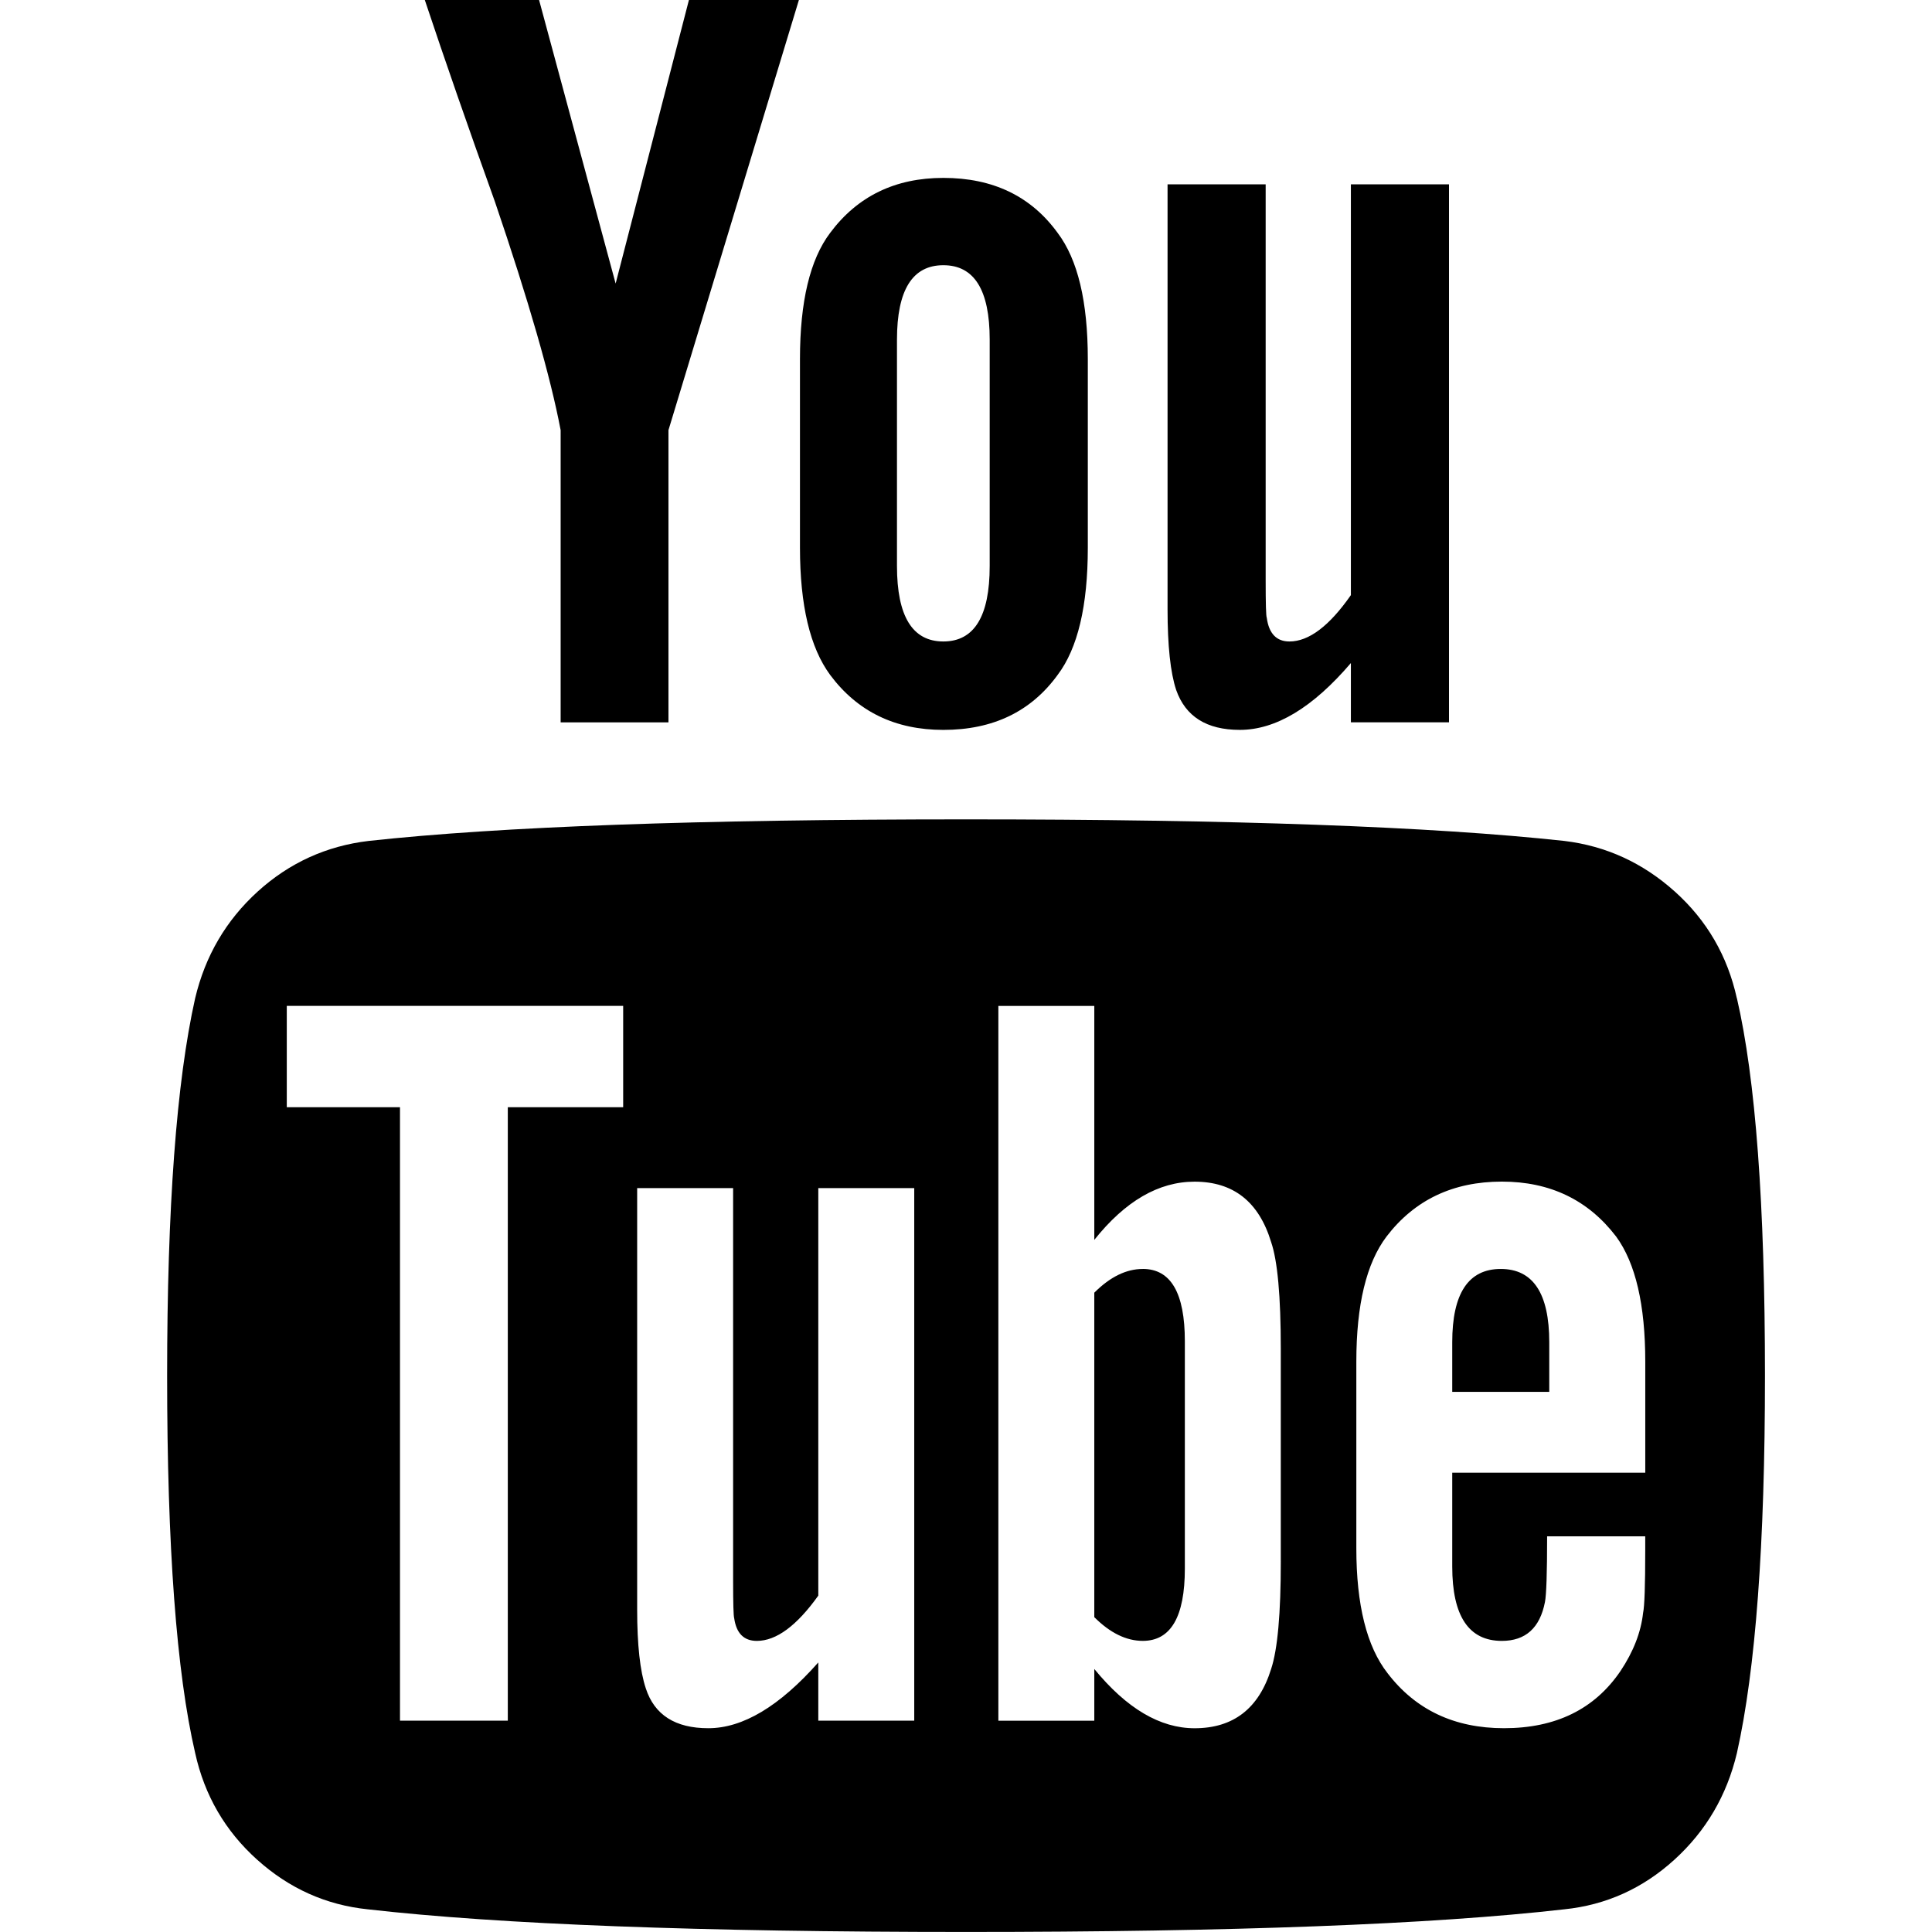
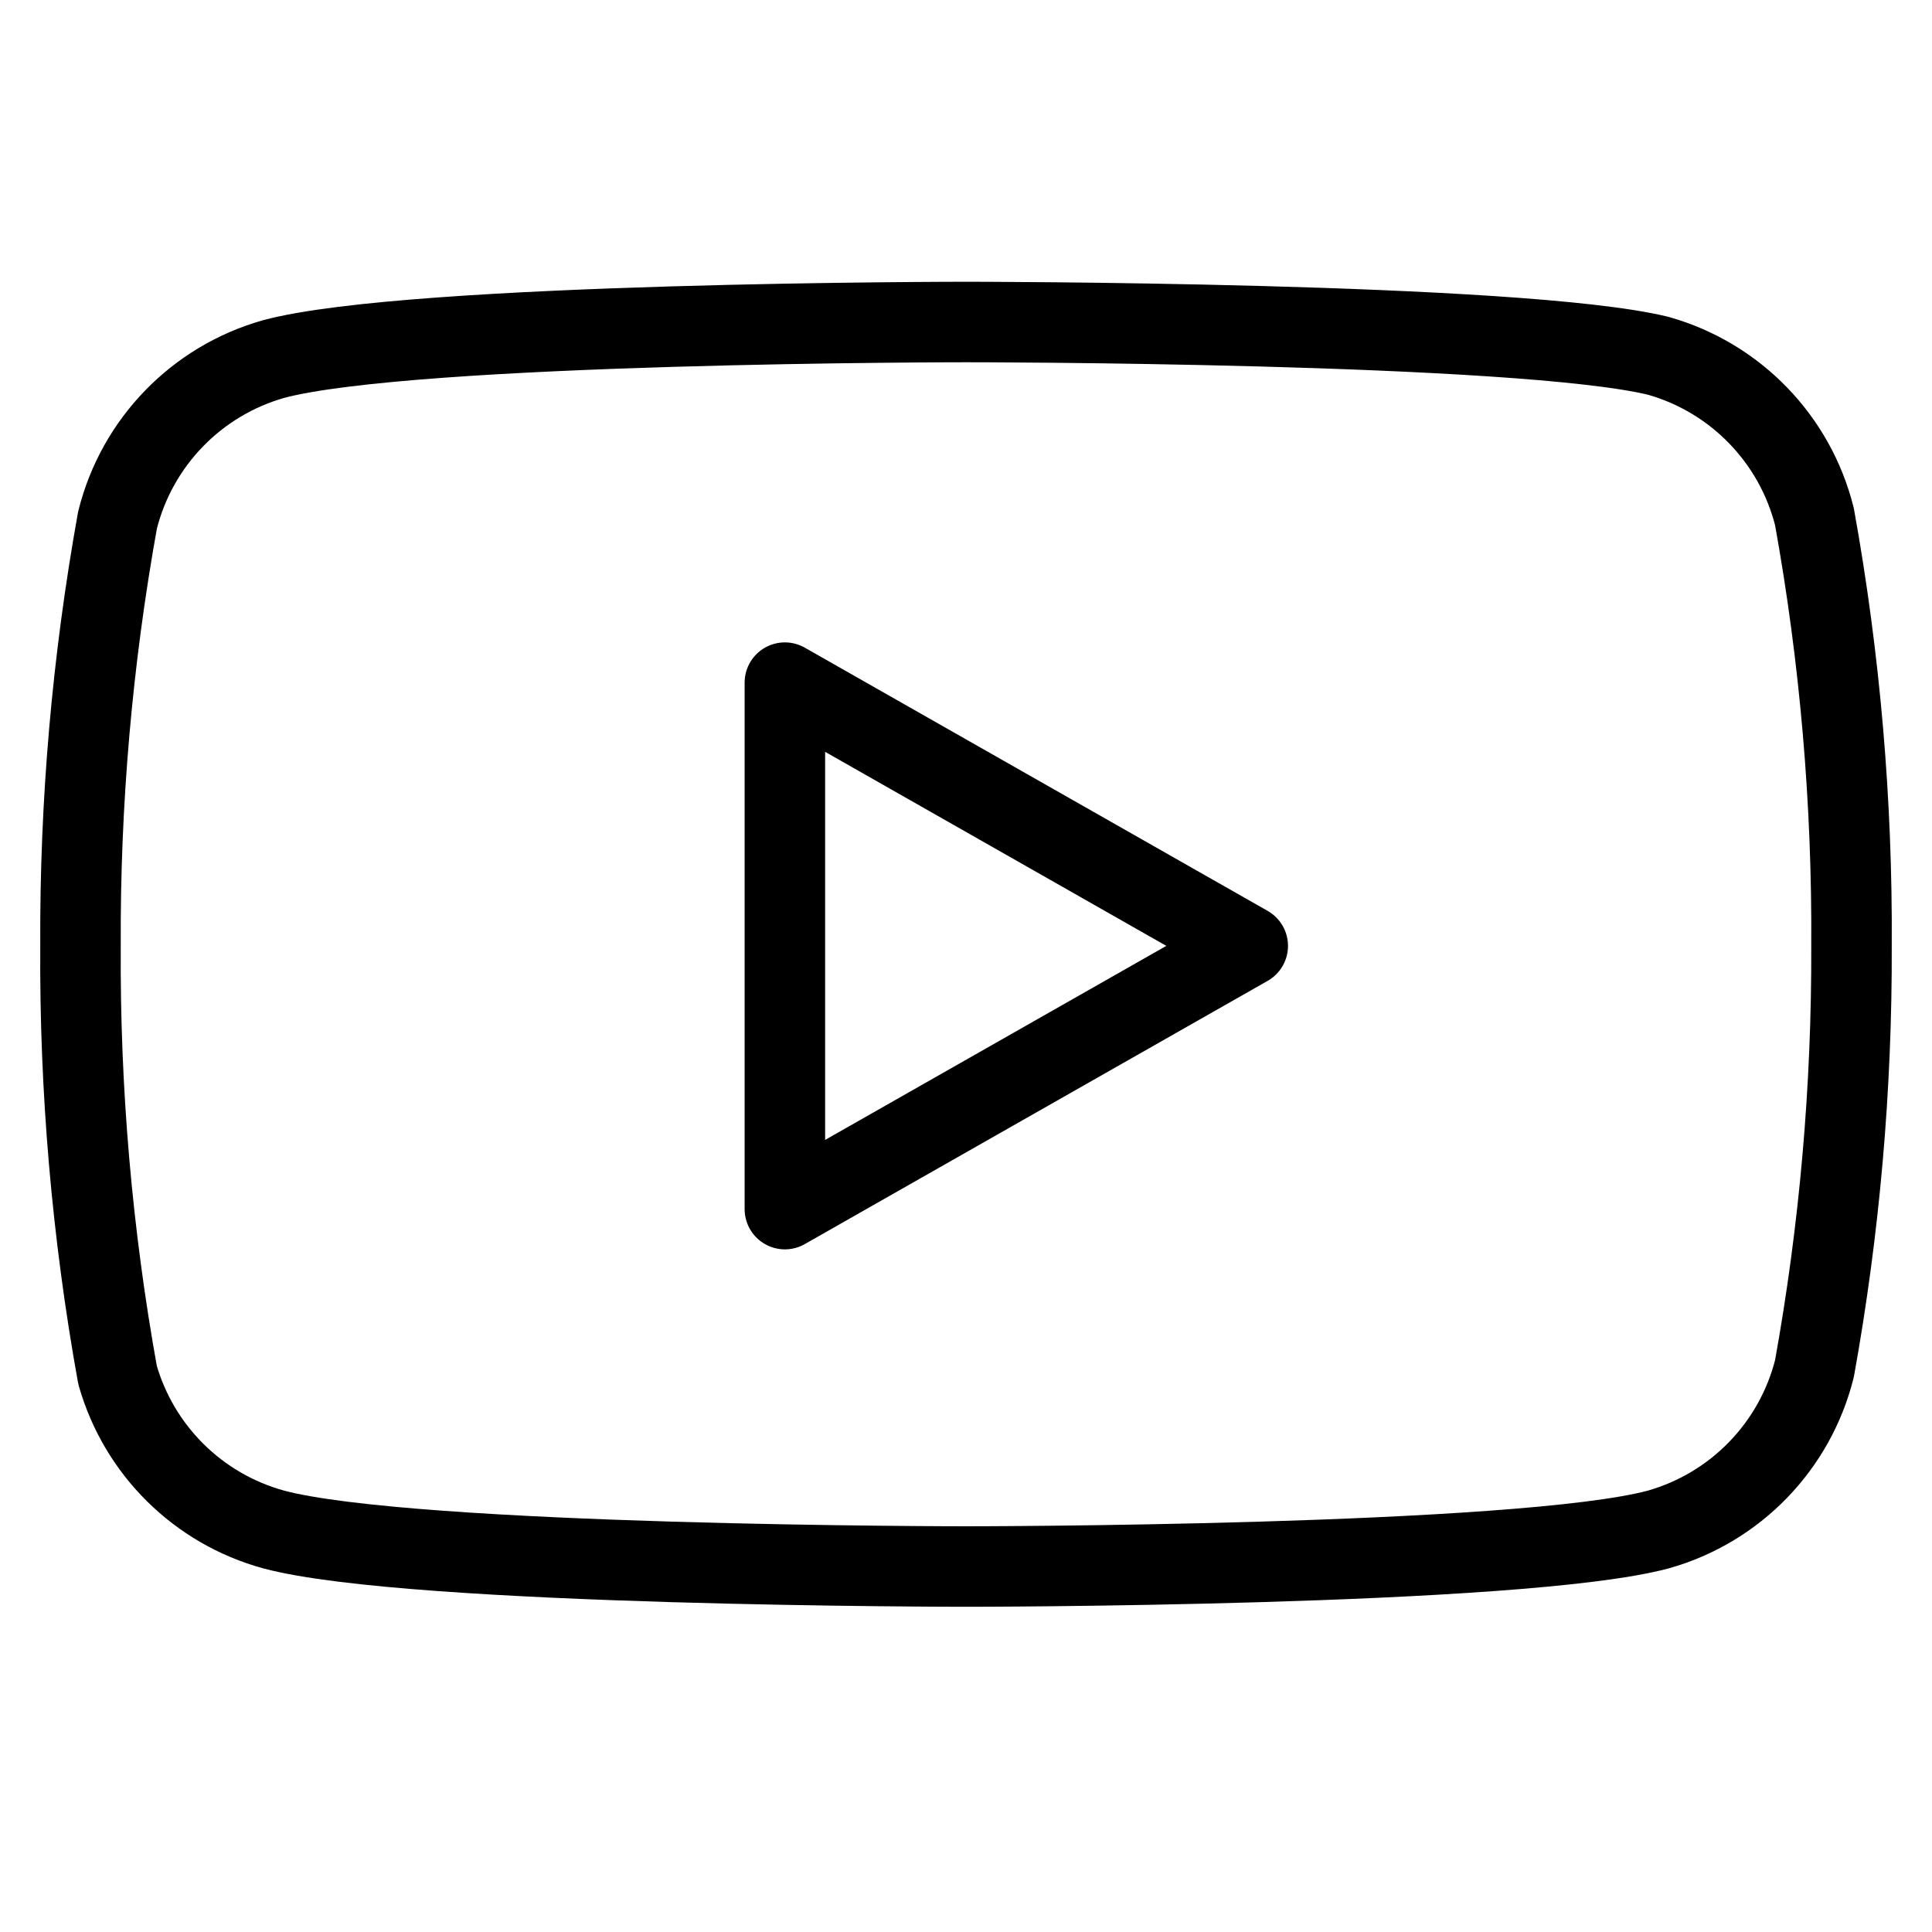
- <svg xmlns="http://www.w3.org/2000/svg" viewBox="123.307 0 595.275 595.281">
-   <path shape-rendering="geometricPrecision" d="M658.46 307.6c-2.874-13.07-9.247-24.03-19.098-32.886-9.856-8.854-21.21-14.062-34.057-15.61-40.743-4.428-102.195-6.644-184.363-6.644-82.165 0-143.506 2.215-184.035 6.643-13.062 1.55-24.467 6.757-34.216 15.61-9.74 8.86-16.16 19.82-19.26 32.886-5.75 25.69-8.63 64.44-8.63 116.27 0 52.7 2.88 91.46 8.64 116.27 2.883 13.06 9.25 24.02 19.106 32.87 9.854 8.86 21.204 13.95 34.047 15.28 40.753 4.65 102.21 6.98 184.37 6.98 82.156 0 143.62-2.33 184.36-6.98 12.846-1.33 24.137-6.42 33.886-15.28 9.75-8.86 16.17-19.82 19.27-32.88 5.76-25.7 8.642-64.45 8.642-116.27-.002-52.71-2.89-91.47-8.642-116.27h.003zm-343.146 33.558H279.77v189.008h-33.22V341.158h-34.88V309.93h103.645v31.228zM405 530.166h-29.563v-17.938c-11.958 13.512-23.256 20.264-33.885 20.264-10.185 0-16.61-4.1-19.265-12.29-1.77-5.315-2.66-13.4-2.66-24.25V366.067h29.565V486.98c0 7.086.11 10.963.336 11.63.664 4.65 2.988 6.976 6.977 6.976 5.978 0 12.292-4.65 18.934-13.953V366.066H405v164.1zm112.945-49.162c0 16.166-.995 27.242-2.98 33.227-3.77 12.17-11.627 18.27-23.586 18.27-10.63 0-20.93-6.09-30.9-18.26v15.94h-29.56V309.94h29.56v72.086c9.53-11.952 19.82-17.935 30.9-17.935 11.96 0 19.81 6.2 23.58 18.6 1.98 5.76 2.98 16.72 2.98 32.89v65.43zm112.278-27.237h-59.458v28.9c0 15.28 5.09 22.918 15.276 22.918 7.31 0 11.74-3.984 13.29-11.965.44-2.21.67-8.963.67-20.258h30.23v4.318c0 10.852-.22 17.27-.66 19.27-.66 5.972-2.98 11.954-6.97 17.933-7.97 11.736-19.936 17.605-35.88 17.605-15.274 0-27.234-5.648-35.875-16.94-6.417-8.194-9.63-21.036-9.63-38.534v-57.47c0-17.497 3.1-30.343 9.296-38.536 8.64-11.295 20.486-16.936 35.55-16.936 14.84 0 26.58 5.64 35.21 16.936 5.984 8.195 8.97 21.04 8.97 38.535v34.223zm-154.8-62.78c-5.1 0-10.076 2.442-14.947 7.312v99.97c4.87 4.87 9.85 7.31 14.946 7.31 8.63 0 12.956-7.42 12.956-22.26v-70.08c0-14.84-4.32-22.26-12.956-22.26zm110.29 0c-9.967 0-14.948 7.53-14.948 22.583v15.28h29.894v-15.28c0-15.06-4.99-22.584-14.95-22.584v.002zM296.05 132.543v90.026h33.22v-90.03L369.46 0h-33.883l-22.584 87.367L289.407 0h-35.21c6.2 18.604 13.396 39.31 21.593 62.12 10.408 30.558 17.16 54.036 20.26 70.422zm117.92 92.35c15.278 0 27.015-5.646 35.21-16.94 6.2-8.195 9.3-21.263 9.3-39.2V110.62c0-17.715-3.102-30.672-9.3-38.868-8.195-11.293-19.932-16.94-35.21-16.94-14.844 0-26.47 5.647-34.88 16.94-6.2 8.196-9.3 21.153-9.3 38.868v58.135c0 17.715 3.097 30.783 9.3 39.2 8.415 11.292 20.036 16.94 34.88 16.938zm-14.29-120.255c0-15.282 4.763-22.923 14.287-22.923 9.522 0 14.28 7.64 14.28 22.923v69.757c0 15.506-4.758 23.253-14.28 23.253-9.525 0-14.288-7.75-14.288-23.253v-69.757zM505.317 224.89c11.078 0 22.487-6.863 34.22-20.597v18.27h30.23V56.803h-30.23v126.563c-6.645 9.524-12.953 14.283-18.938 14.283-3.99 0-6.32-2.44-6.98-7.31-.23-.44-.34-4.32-.34-11.63V56.8h-30.23v130.885c0 11.293.89 19.595 2.66 24.913 2.88 8.194 9.41 12.29 19.6 12.29z" />
+ <svg xmlns="http://www.w3.org/2000/svg" width="100" height="100" viewBox="0 0 24 24" fill="none" stroke="currentColor" stroke-width="1" stroke-linecap="round" stroke-linejoin="round" class="feather feather-youtube">
+   <path d="M22.54 6.42a2.78 2.78 0 0 0-1.94-2C18.88 4 12 4 12 4s-6.88 0-8.6.46a2.78 2.78 0 0 0-1.94 2A29 29 0 0 0 1 11.75a29 29 0 0 0 .46 5.33A2.78 2.78 0 0 0 3.4 19c1.72.46 8.6.46 8.6.46s6.88 0 8.6-.46a2.78 2.78 0 0 0 1.94-2 29 29 0 0 0 .46-5.25 29 29 0 0 0-.46-5.33z" />
+   <polygon points="9.75 15.02 15.5 11.75 9.75 8.48 9.75 15.02" />
</svg>
